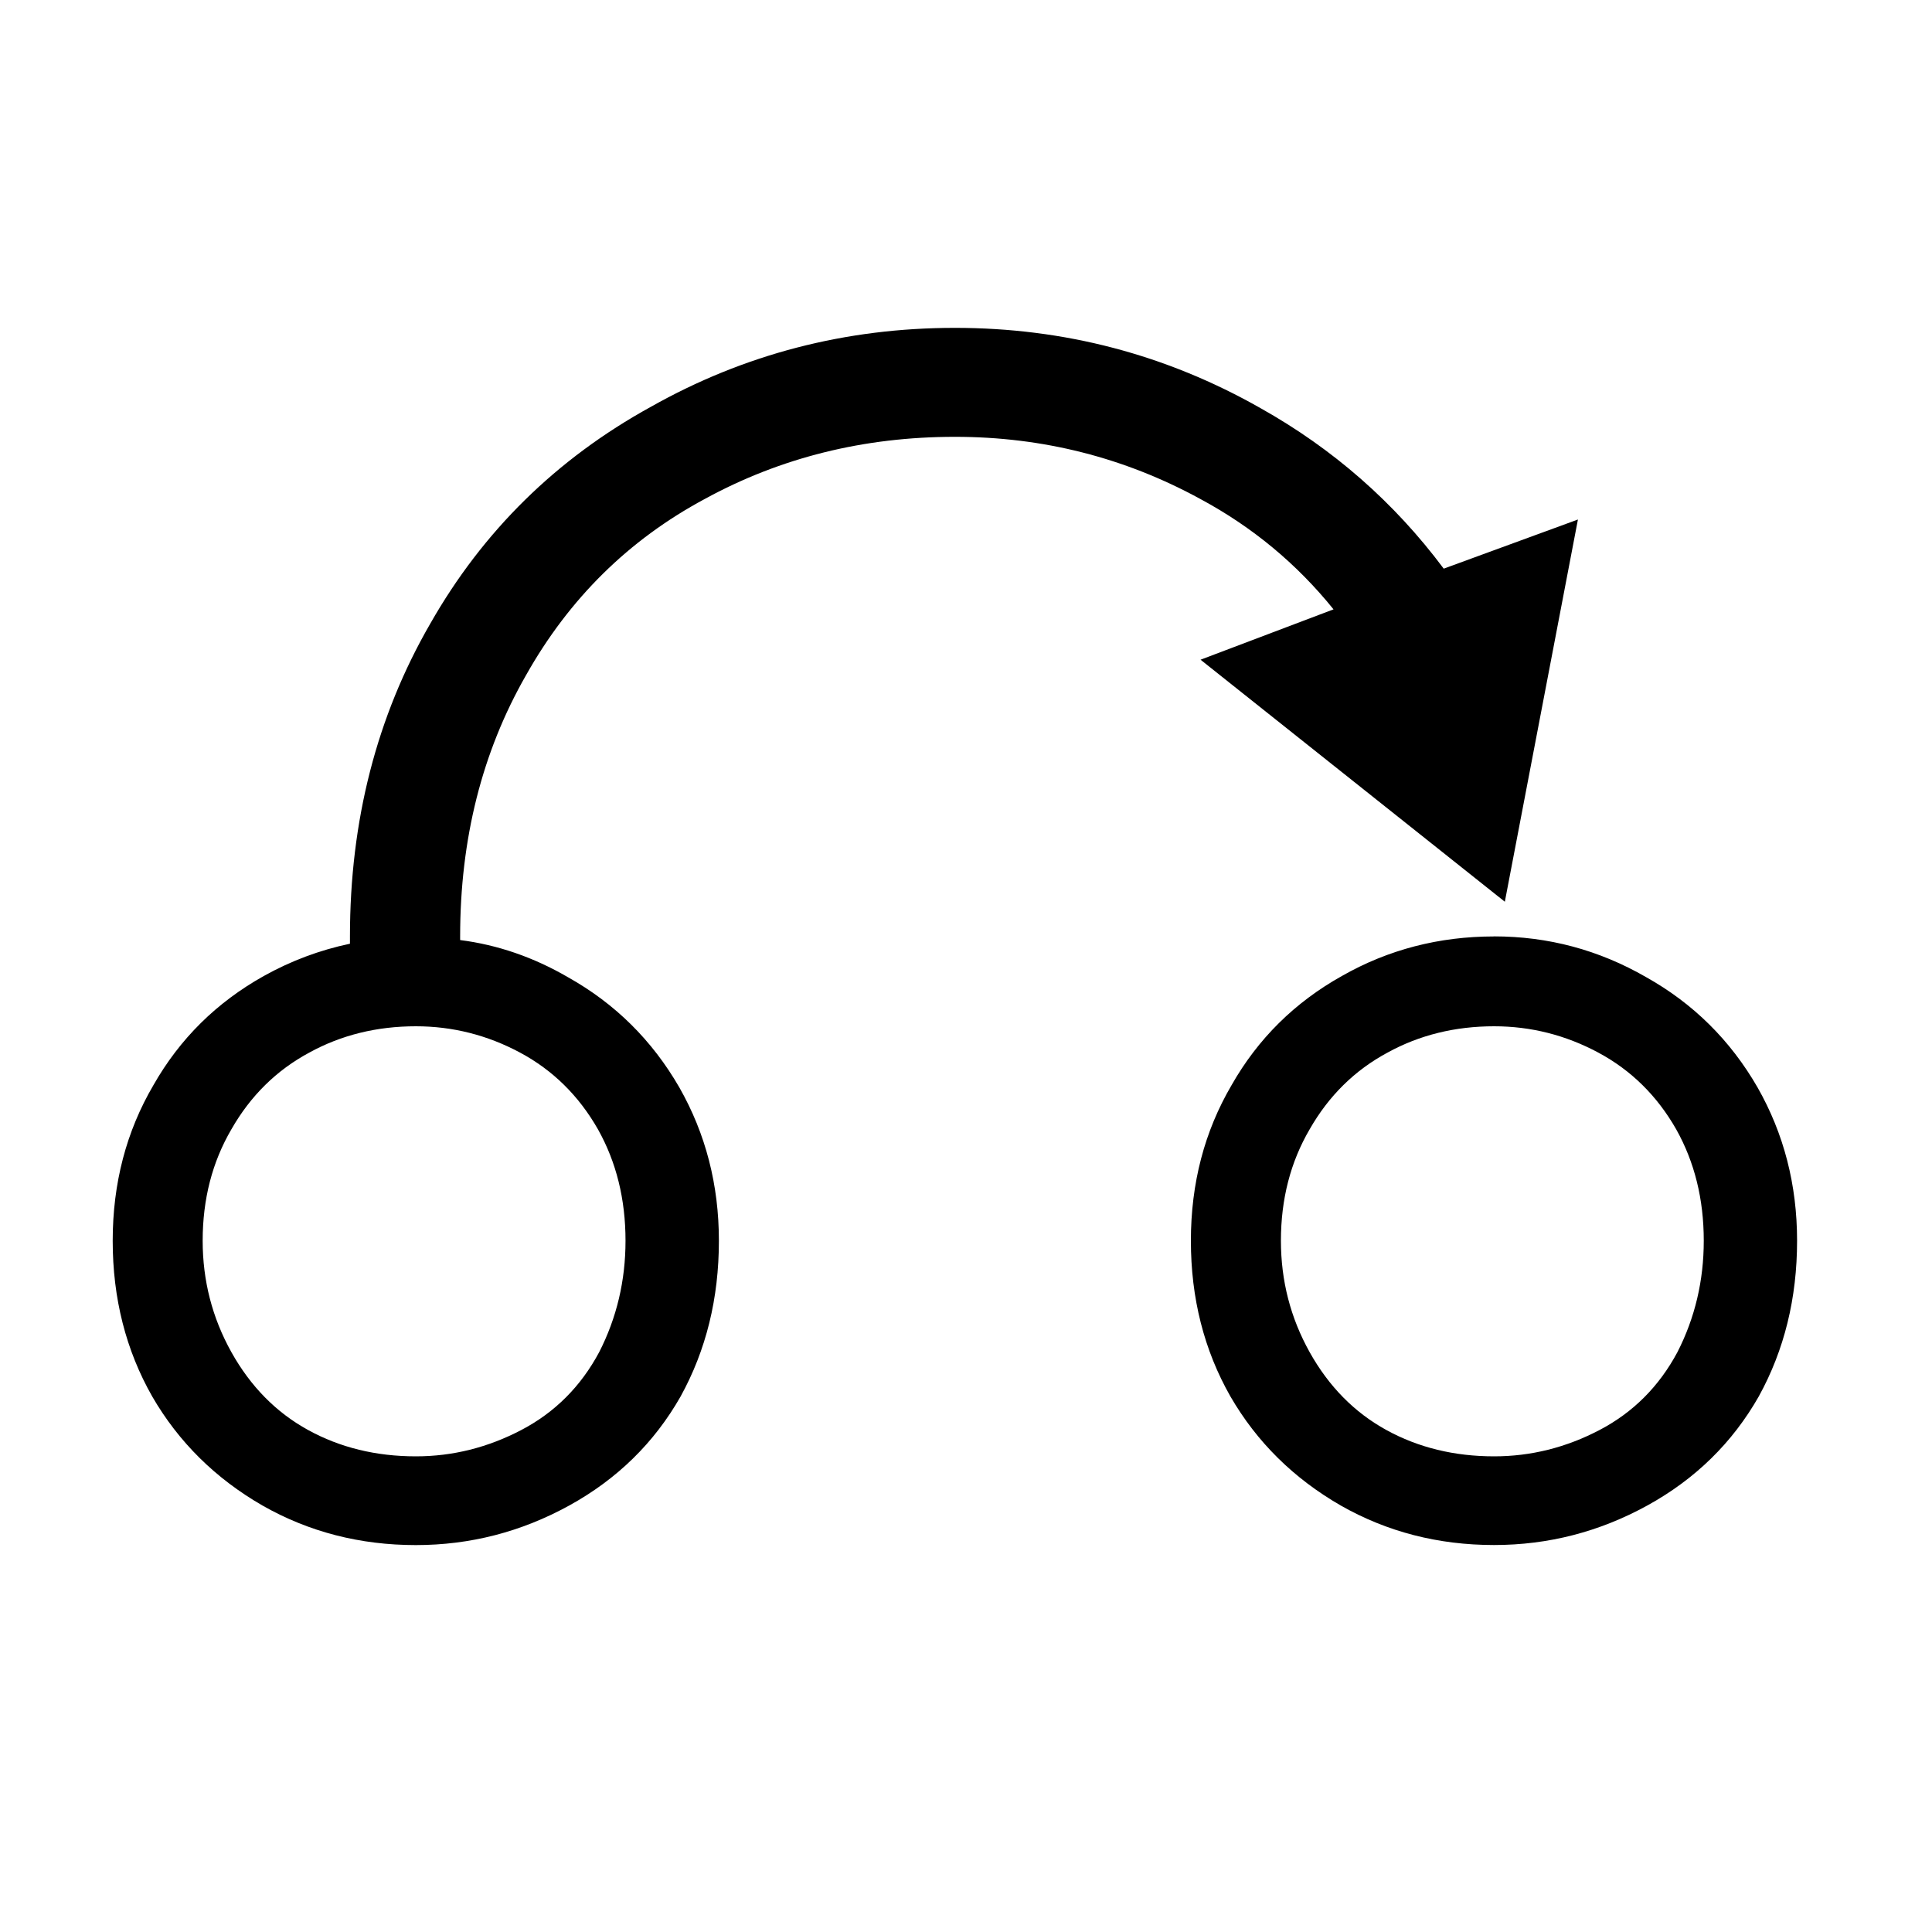
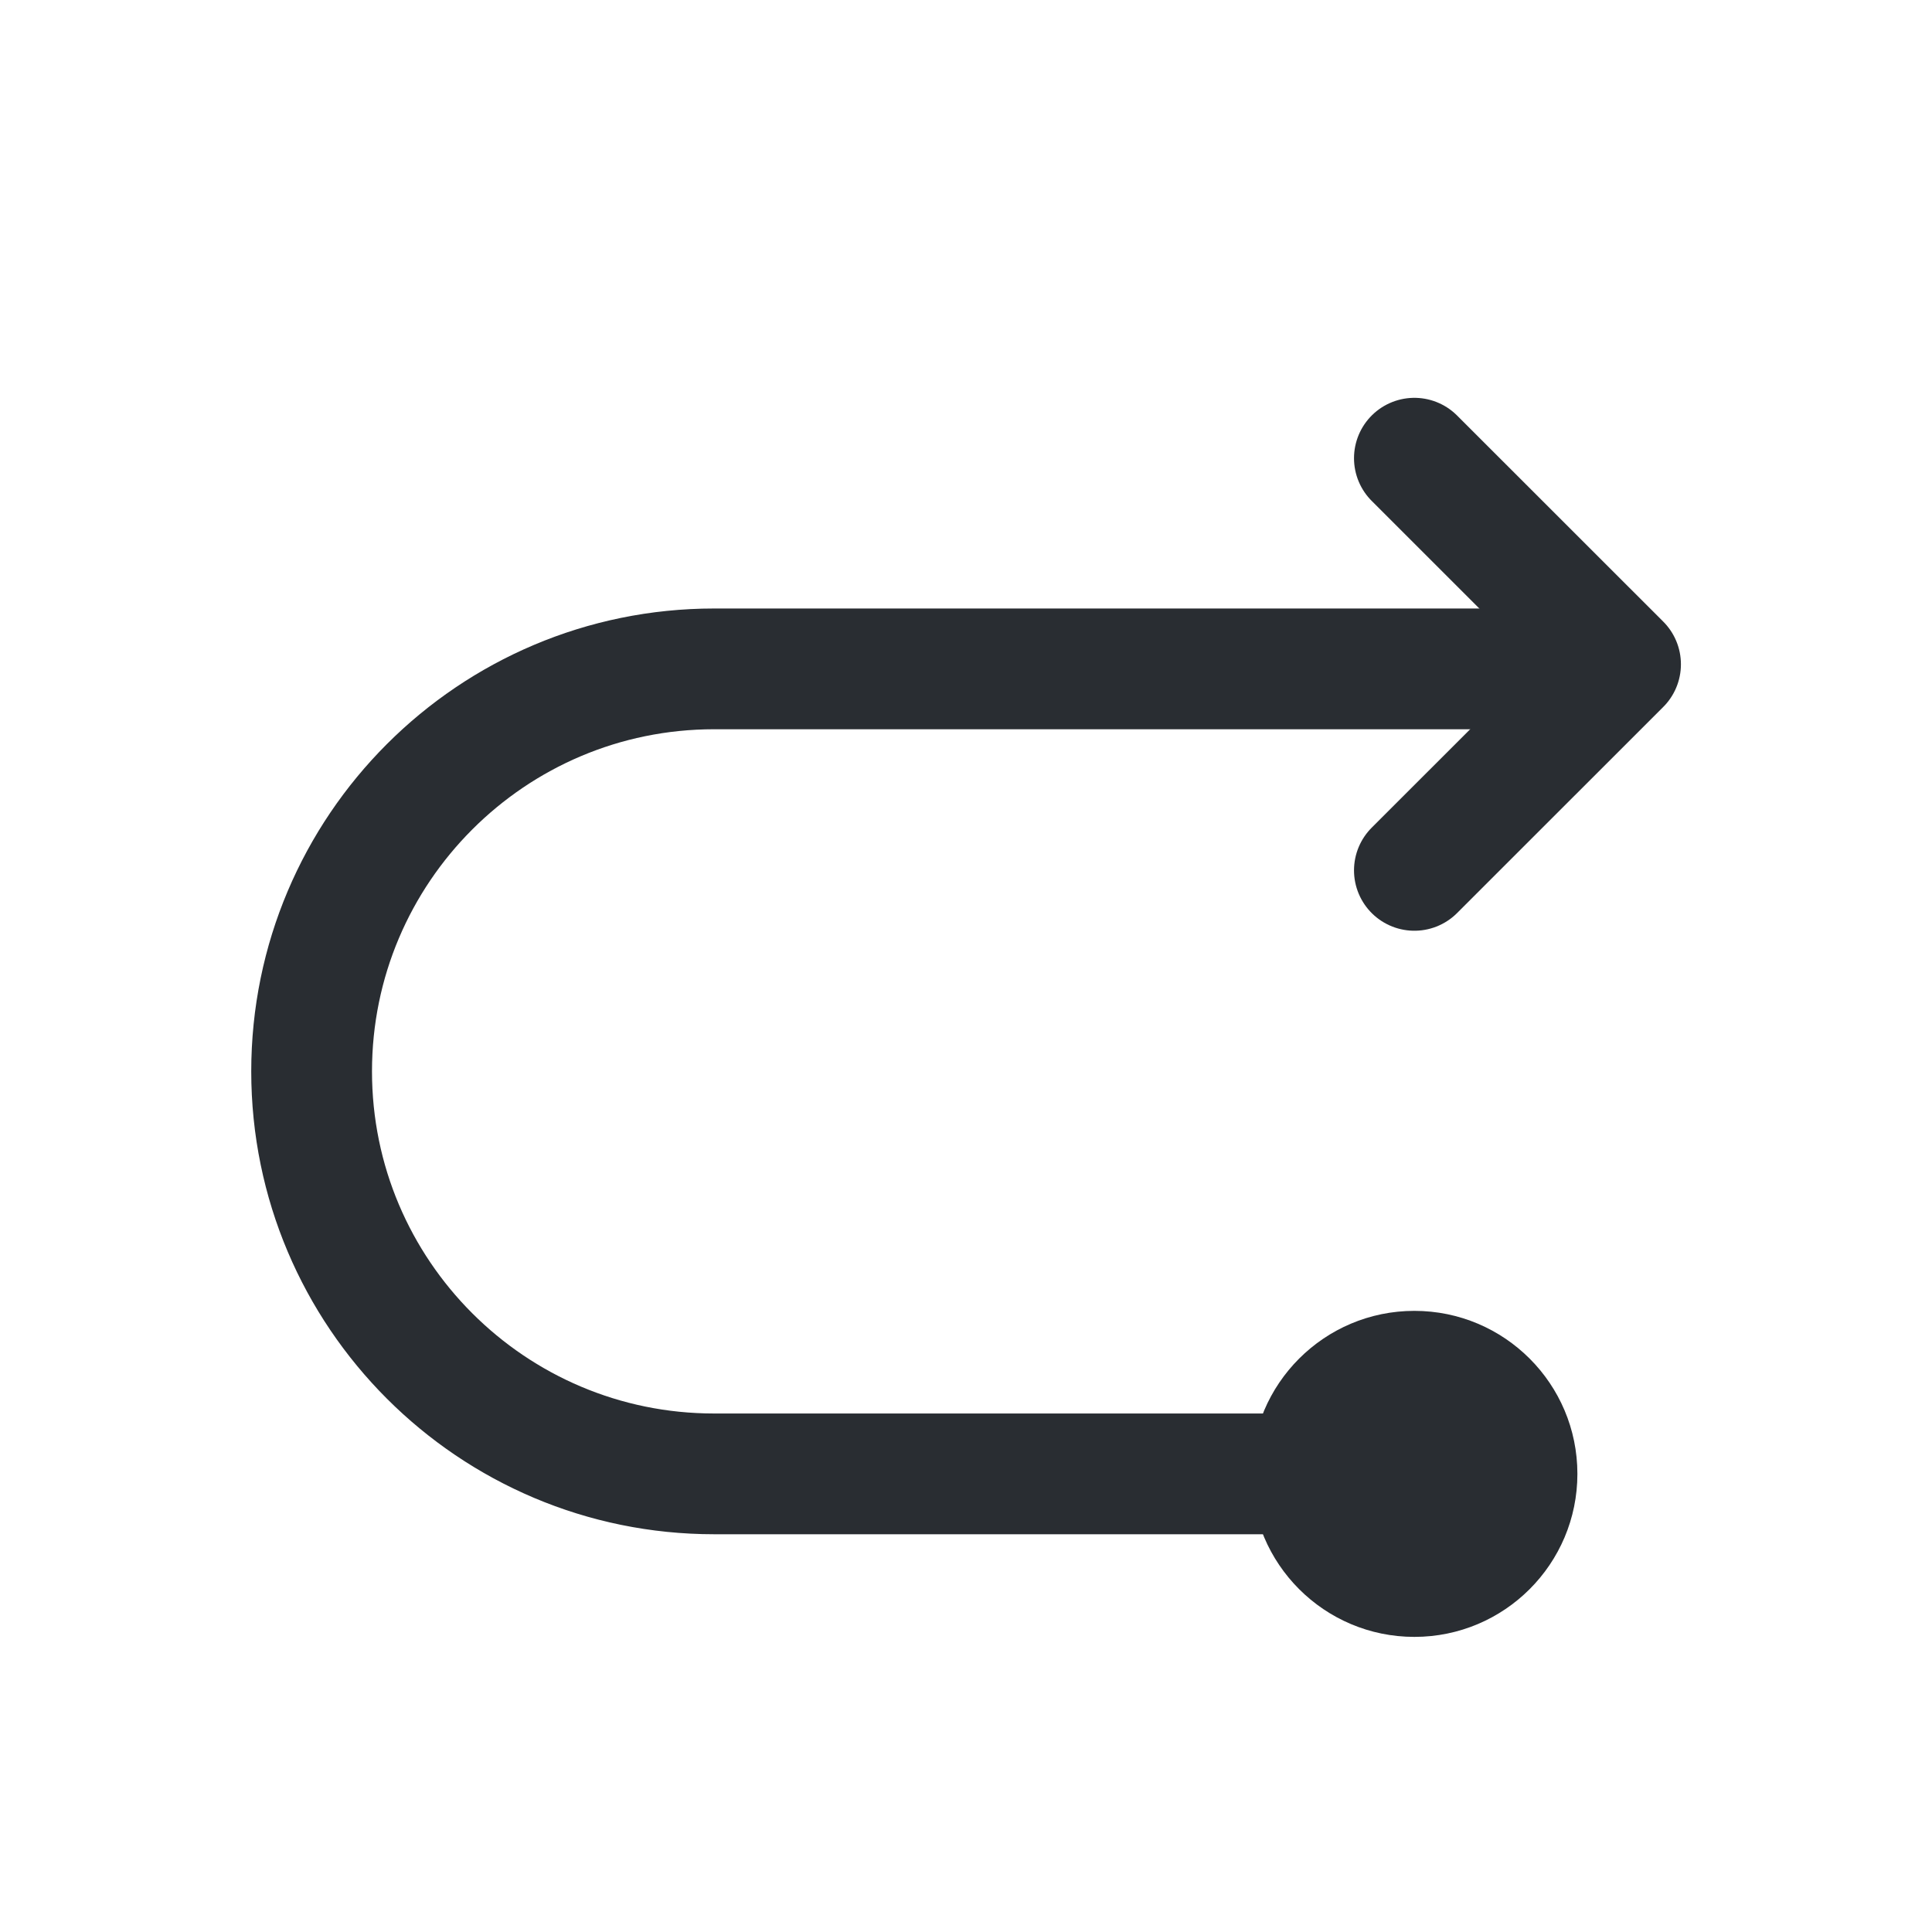
- <svg xmlns="http://www.w3.org/2000/svg" width="30mm" height="30mm" viewBox="0 0 30 30" version="1.1" id="svg5291">
-   <defs id="defs5285">
-     </defs>
-   <g id="layer1" transform="translate(0,-267)">
-     <flowRoot xml:space="preserve" id="flowRoot5913" style="font-style:normal;font-weight:normal;font-size:40px;line-height:1.25;font-family:sans-serif;letter-spacing:0px;word-spacing:0px;fill:#000000;fill-opacity:1;stroke:none">
-       <flowRegion id="flowRegion5915">
-         <rect id="rect5917" width="129.224" height="91.747" x="-13.789" y="-33.516" />
-       </flowRegion>
-       <flowPara id="flowPara5919" />
-     </flowRoot>
-     <g aria-label="⎌" style="font-style:normal;font-variant:normal;font-weight:normal;font-stretch:normal;font-size:38.1px;line-height:1.25;font-family:sans-serif;-inkscape-font-specification:sans-serif;letter-spacing:0px;word-spacing:0px;fill:#000000;fill-opacity:1;stroke:none;stroke-width:0.397" id="text847" transform="matrix(-1,0,0,1,29.65698,0)">
-       <path d="m 11.015,277.244 -4.725,3.758 -1.135,-5.935 2.084,0.763 q 1.153,-1.544 2.846,-2.493 2.195,-1.246 4.744,-1.246 2.549,0 4.725,1.228 2.195,1.209 3.423,3.367 1.246,2.158 1.246,4.856 v 0.112 q 0.707,0.149 1.339,0.502 1.098,0.614 1.712,1.693 0.633,1.079 0.633,2.418 0,1.339 -0.614,2.418 -0.614,1.06 -1.712,1.693 -1.079,0.614 -2.381,0.614 -1.265,0 -2.381,-0.614 -1.116,-0.614 -1.73,-1.693 -0.595,-1.079 -0.595,-2.418 0,-1.302 0.614,-2.381 0.633,-1.098 1.73,-1.712 0.8,-0.465 1.674,-0.577 v -0.056 q 0,-2.27 -1.023,-4.056 -1.005,-1.786 -2.772,-2.735 -1.767,-0.967 -3.888,-0.967 -2.046,0 -3.814,0.967 -1.209,0.651 -2.065,1.712 z m -4.558,4.297 q 1.284,0 2.363,0.614 1.098,0.614 1.712,1.693 0.633,1.079 0.633,2.418 0,1.339 -0.614,2.418 -0.614,1.06 -1.712,1.693 -1.079,0.614 -2.381,0.614 -1.265,0 -2.381,-0.614 -1.116,-0.614 -1.73,-1.693 -0.595,-1.079 -0.595,-2.418 0,-1.302 0.614,-2.381 0.633,-1.098 1.73,-1.712 1.098,-0.633 2.363,-0.633 z m 0,1.395 q -0.856,0 -1.619,0.409 -0.763,0.409 -1.209,1.191 -0.428,0.763 -0.428,1.73 0,0.93 0.409,1.73 0.428,0.8 1.209,1.209 0.781,0.409 1.637,0.409 0.93,0 1.674,-0.409 0.744,-0.409 1.191,-1.209 0.446,-0.8 0.446,-1.73 0,-0.967 -0.446,-1.73 -0.446,-0.781 -1.209,-1.191 -0.744,-0.409 -1.656,-0.409 z m 16.743,0 q -0.856,0 -1.619,0.409 -0.763,0.409 -1.209,1.191 -0.428,0.763 -0.428,1.73 0,0.93 0.409,1.73 0.428,0.8 1.209,1.209 0.781,0.409 1.637,0.409 0.93,0 1.674,-0.409 0.744,-0.409 1.191,-1.209 0.446,-0.8 0.446,-1.73 0,-0.967 -0.446,-1.73 -0.446,-0.781 -1.209,-1.191 -0.744,-0.409 -1.656,-0.409 z" style="stroke-width:0.397" id="path4552" />
-     </g>
-   </g>
+ <svg xmlns="http://www.w3.org/2000/svg" version="1.1" id="Vrstva_1" x="0px" y="0px" width="24px" height="24px" viewBox="0 0 24 24" enable-background="new 0 0 24 24" xml:space="preserve">
+   <path fill="none" stroke="#292D32" stroke-width="1.5" stroke-linecap="round" stroke-linejoin="round" d="M16.871,18.309h-8  c-2.76,0-5-2.24-5-5s2.24-5,5-5h11" />
+   <path fill="none" stroke="#292D32" stroke-width="1.5" stroke-linecap="round" stroke-linejoin="round" d="M17.57,10.812l2.561-2.56  l-2.561-2.56" />
+   <circle fill="#292D32" cx="17.57" cy="18.309" r="2.025" />
</svg>
